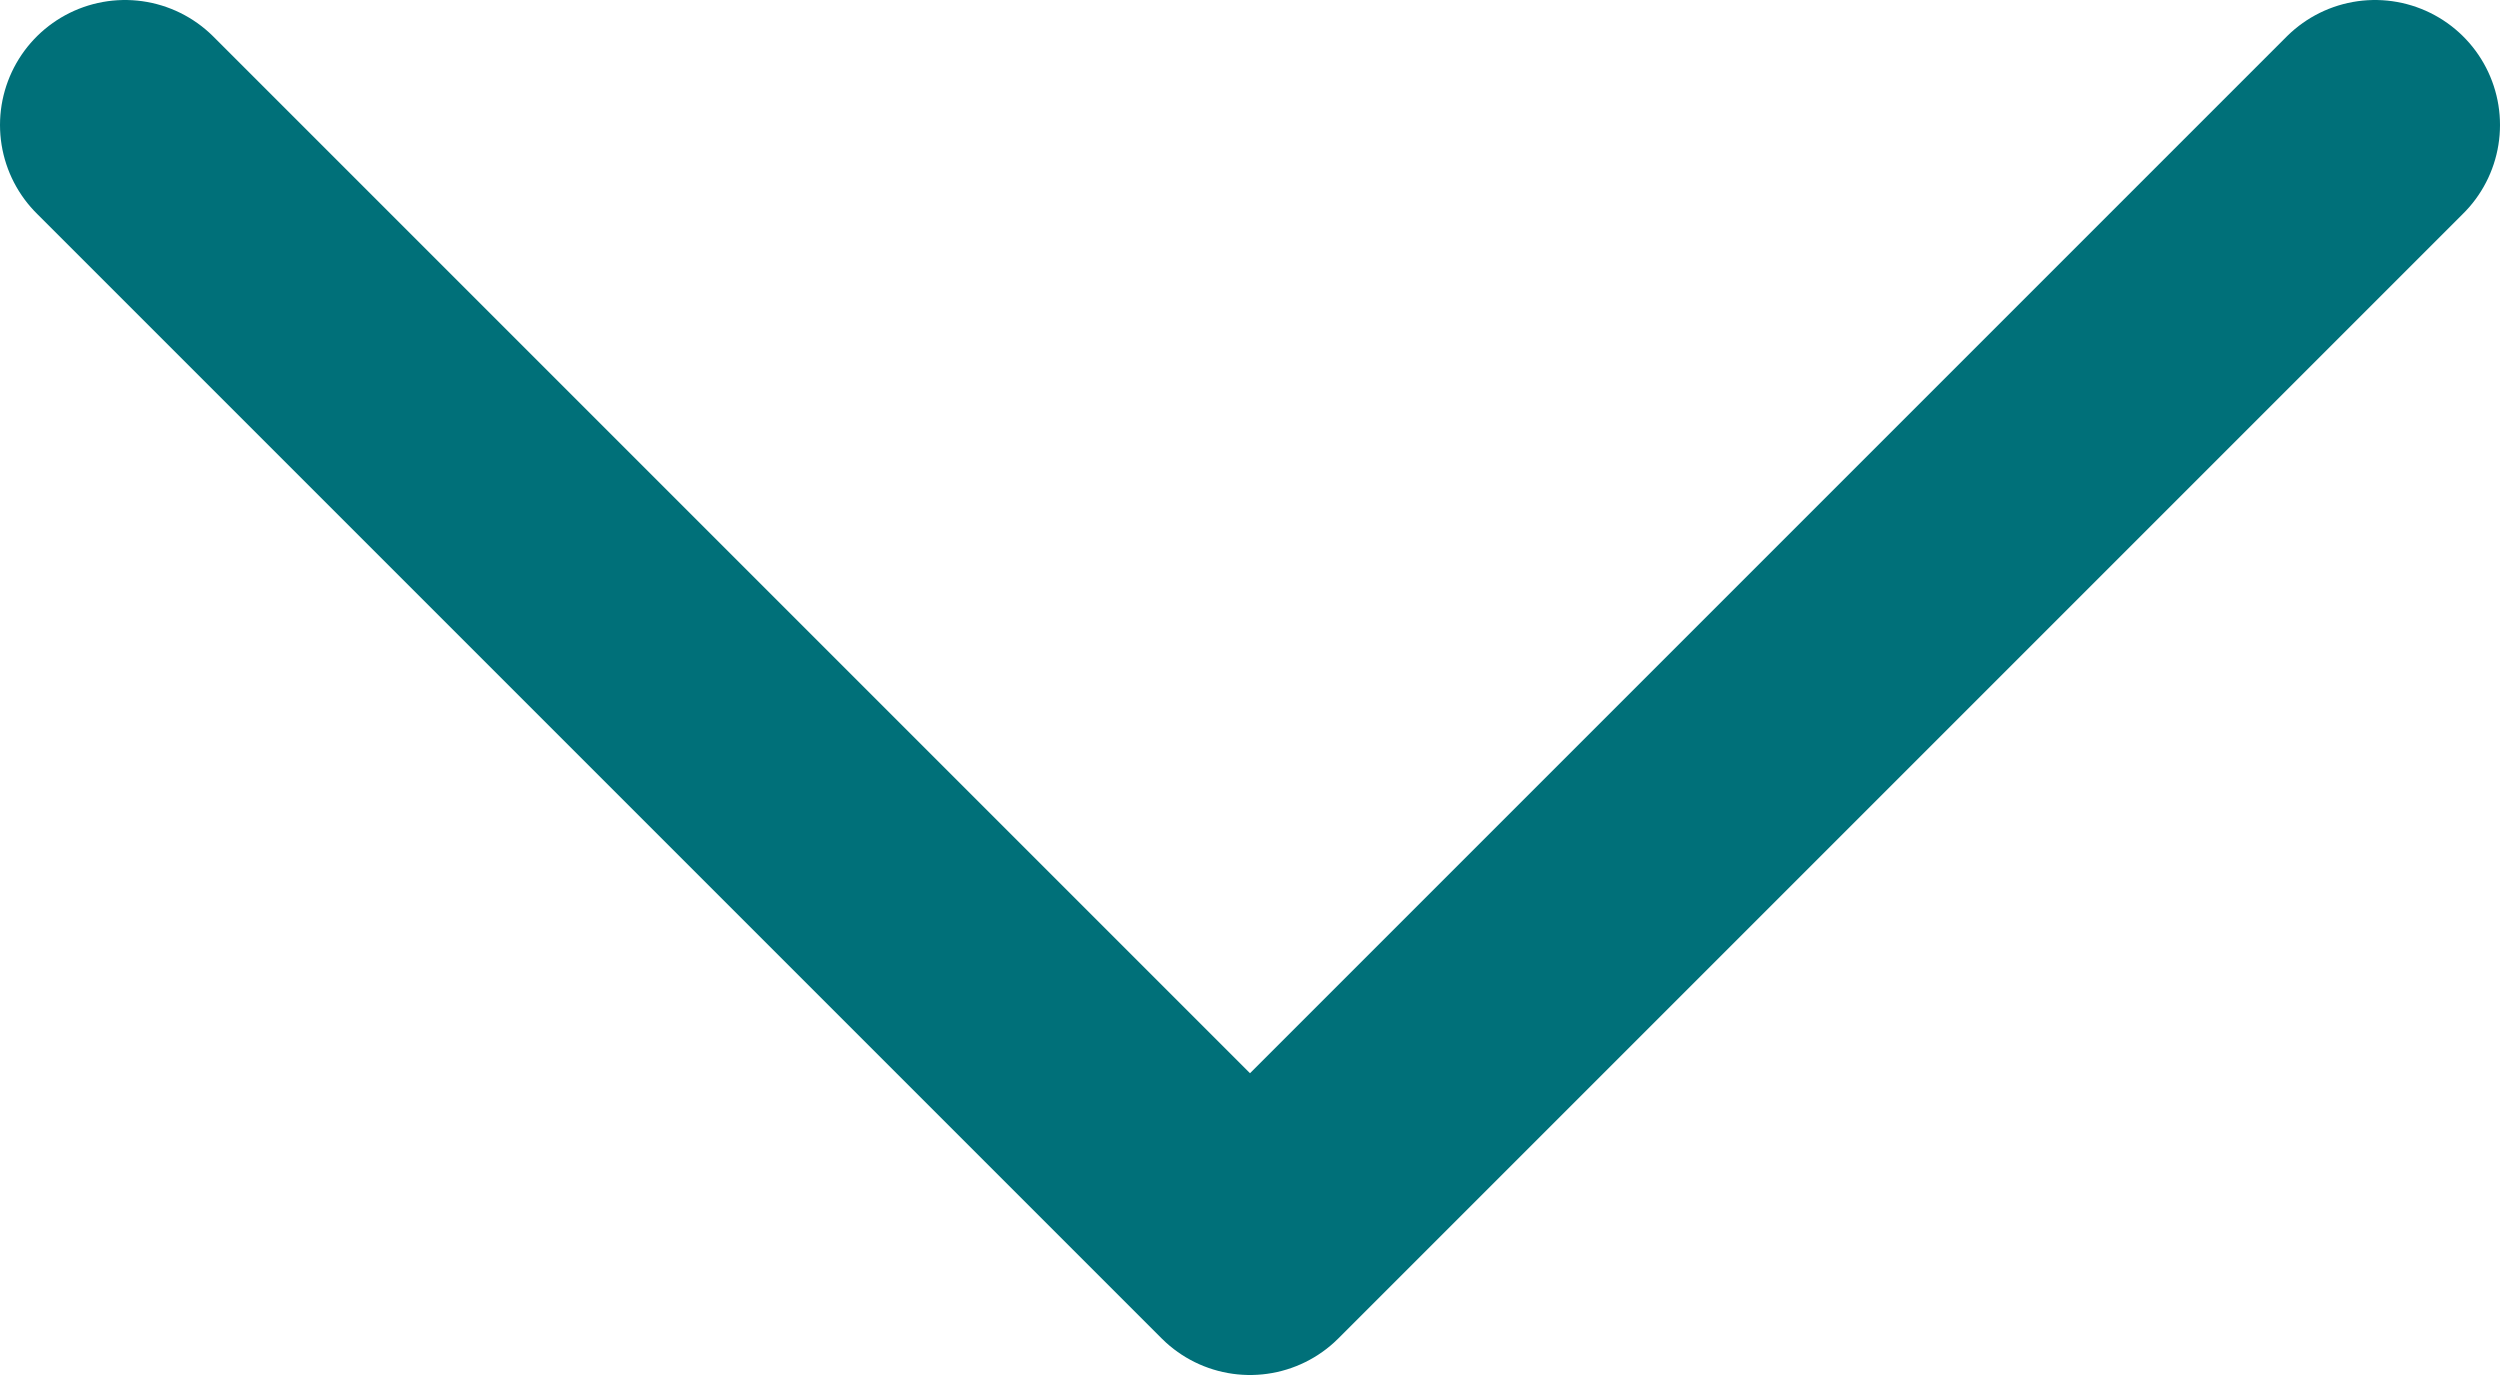
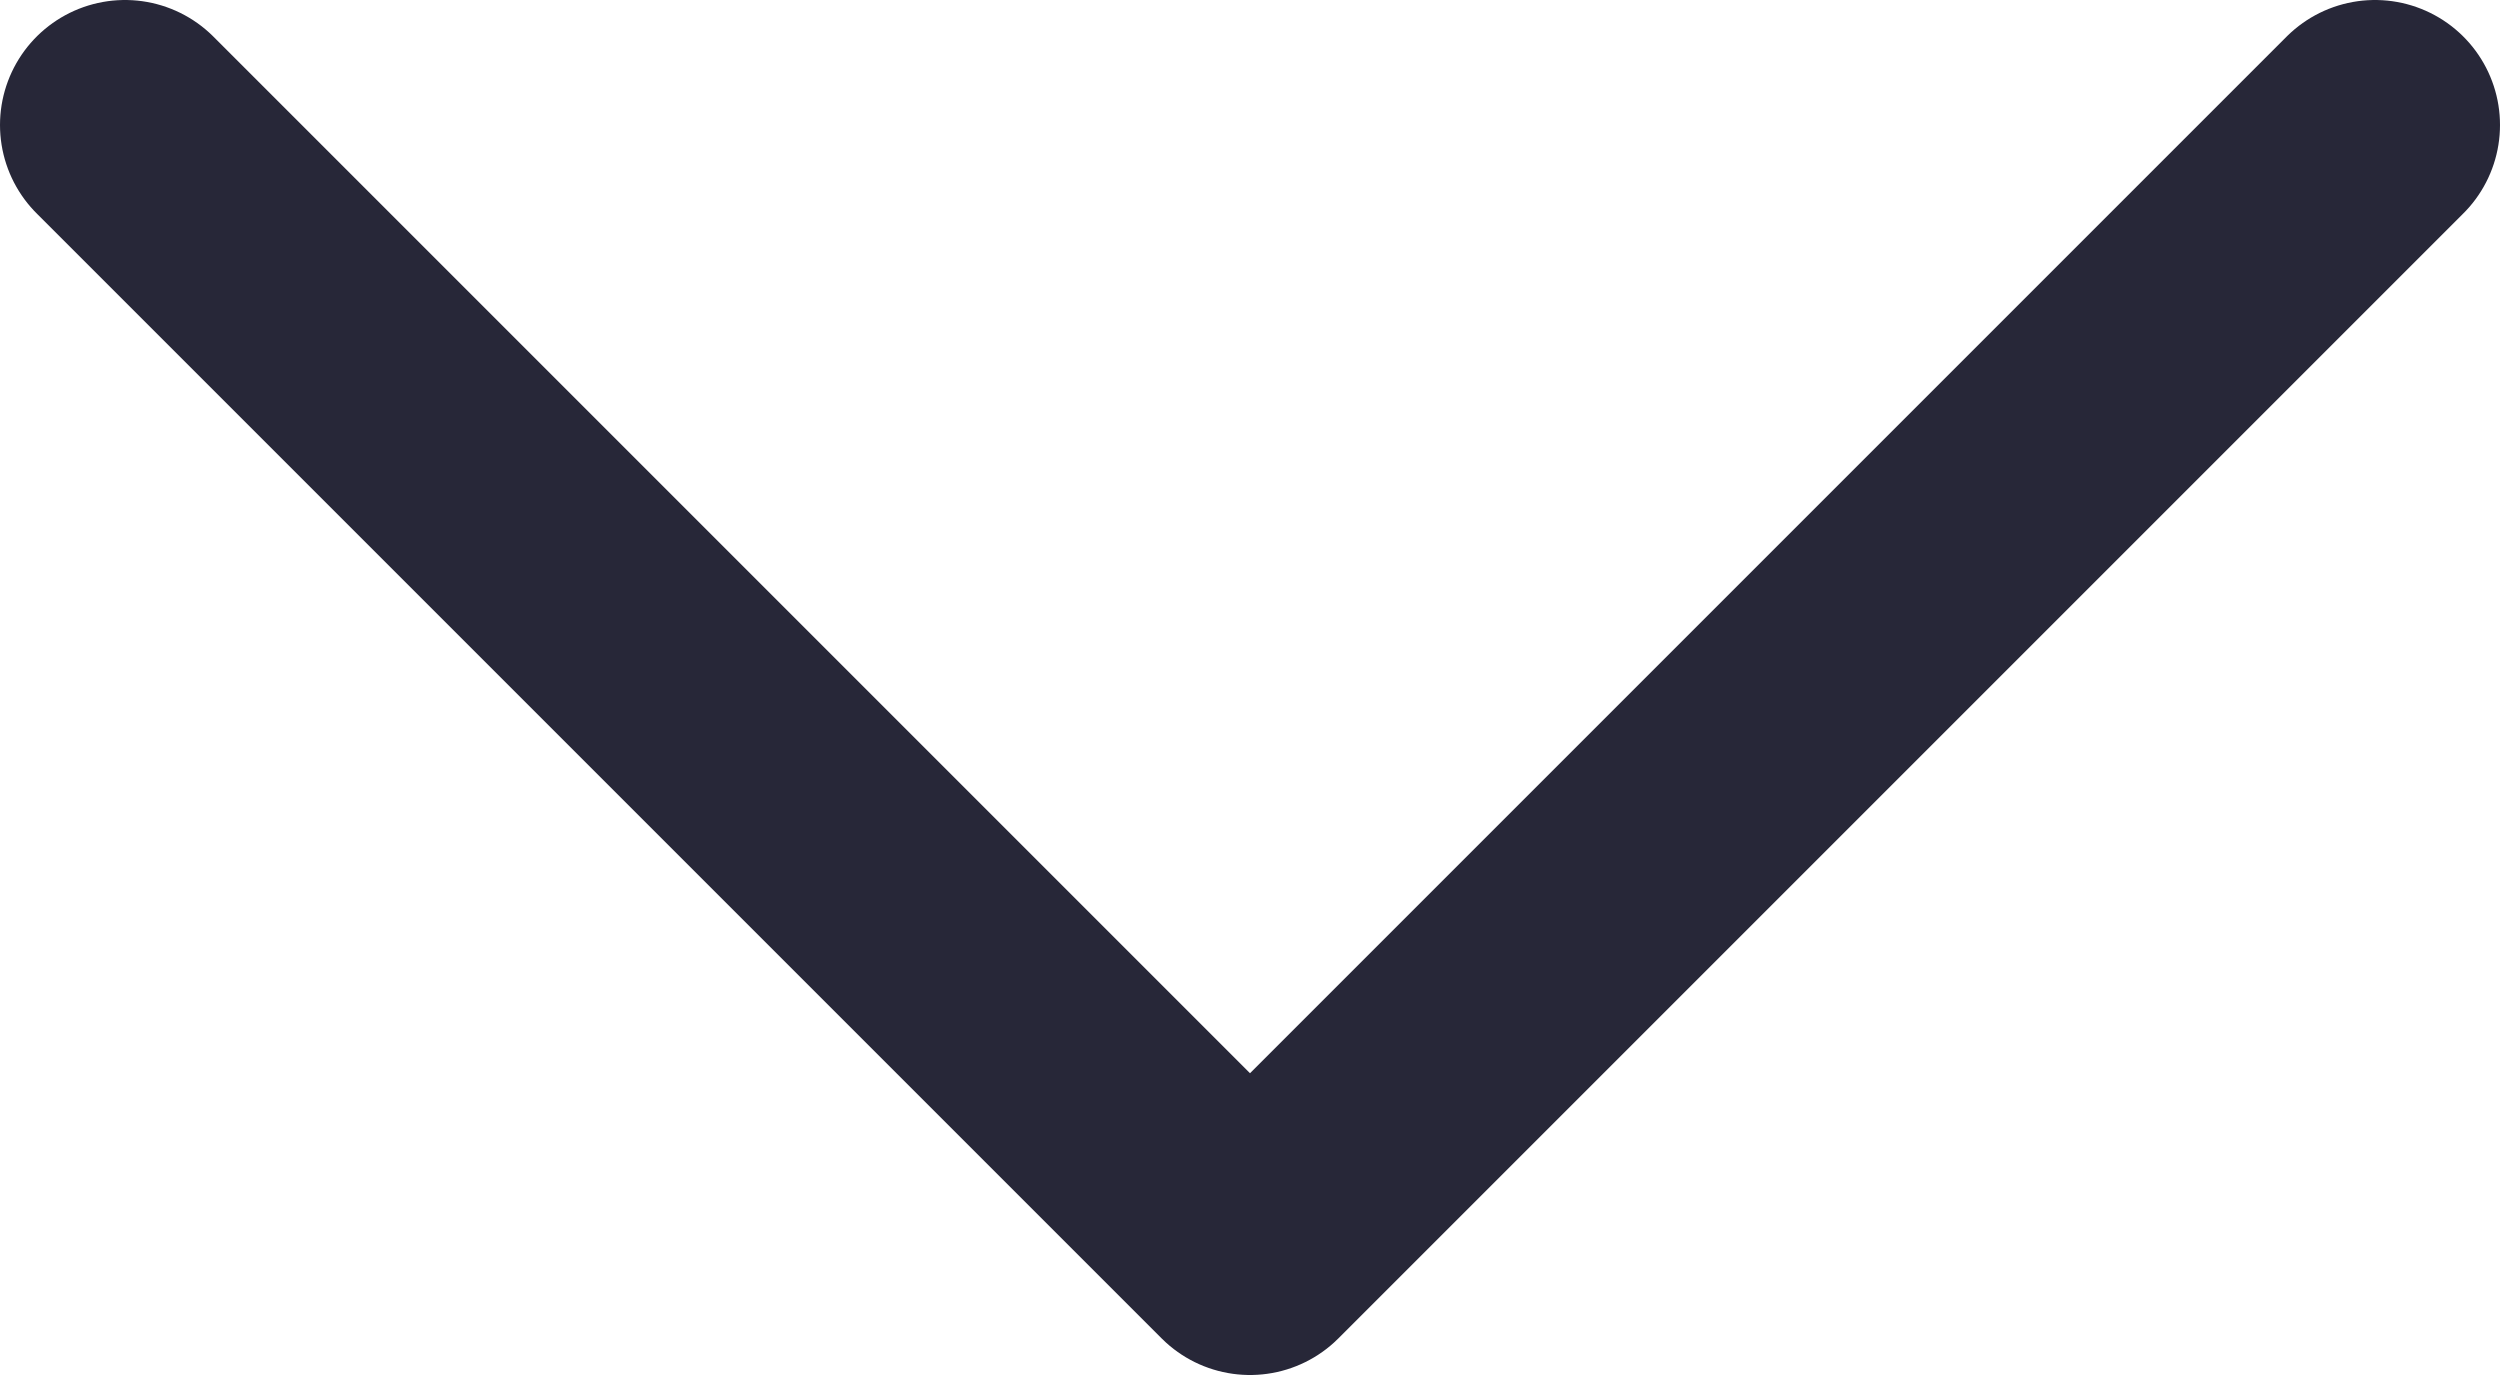
<svg xmlns="http://www.w3.org/2000/svg" width="20" height="11" viewBox="0 0 20 11" fill="none">
-   <path d="M19 1L10 10L1 1" stroke="#007079" stroke-width="2" stroke-linecap="round" stroke-linejoin="round" />
+   <path d="M19 1L10 10L1 1" stroke="#272738" stroke-width="2" stroke-linecap="round" stroke-linejoin="round" />
</svg>
